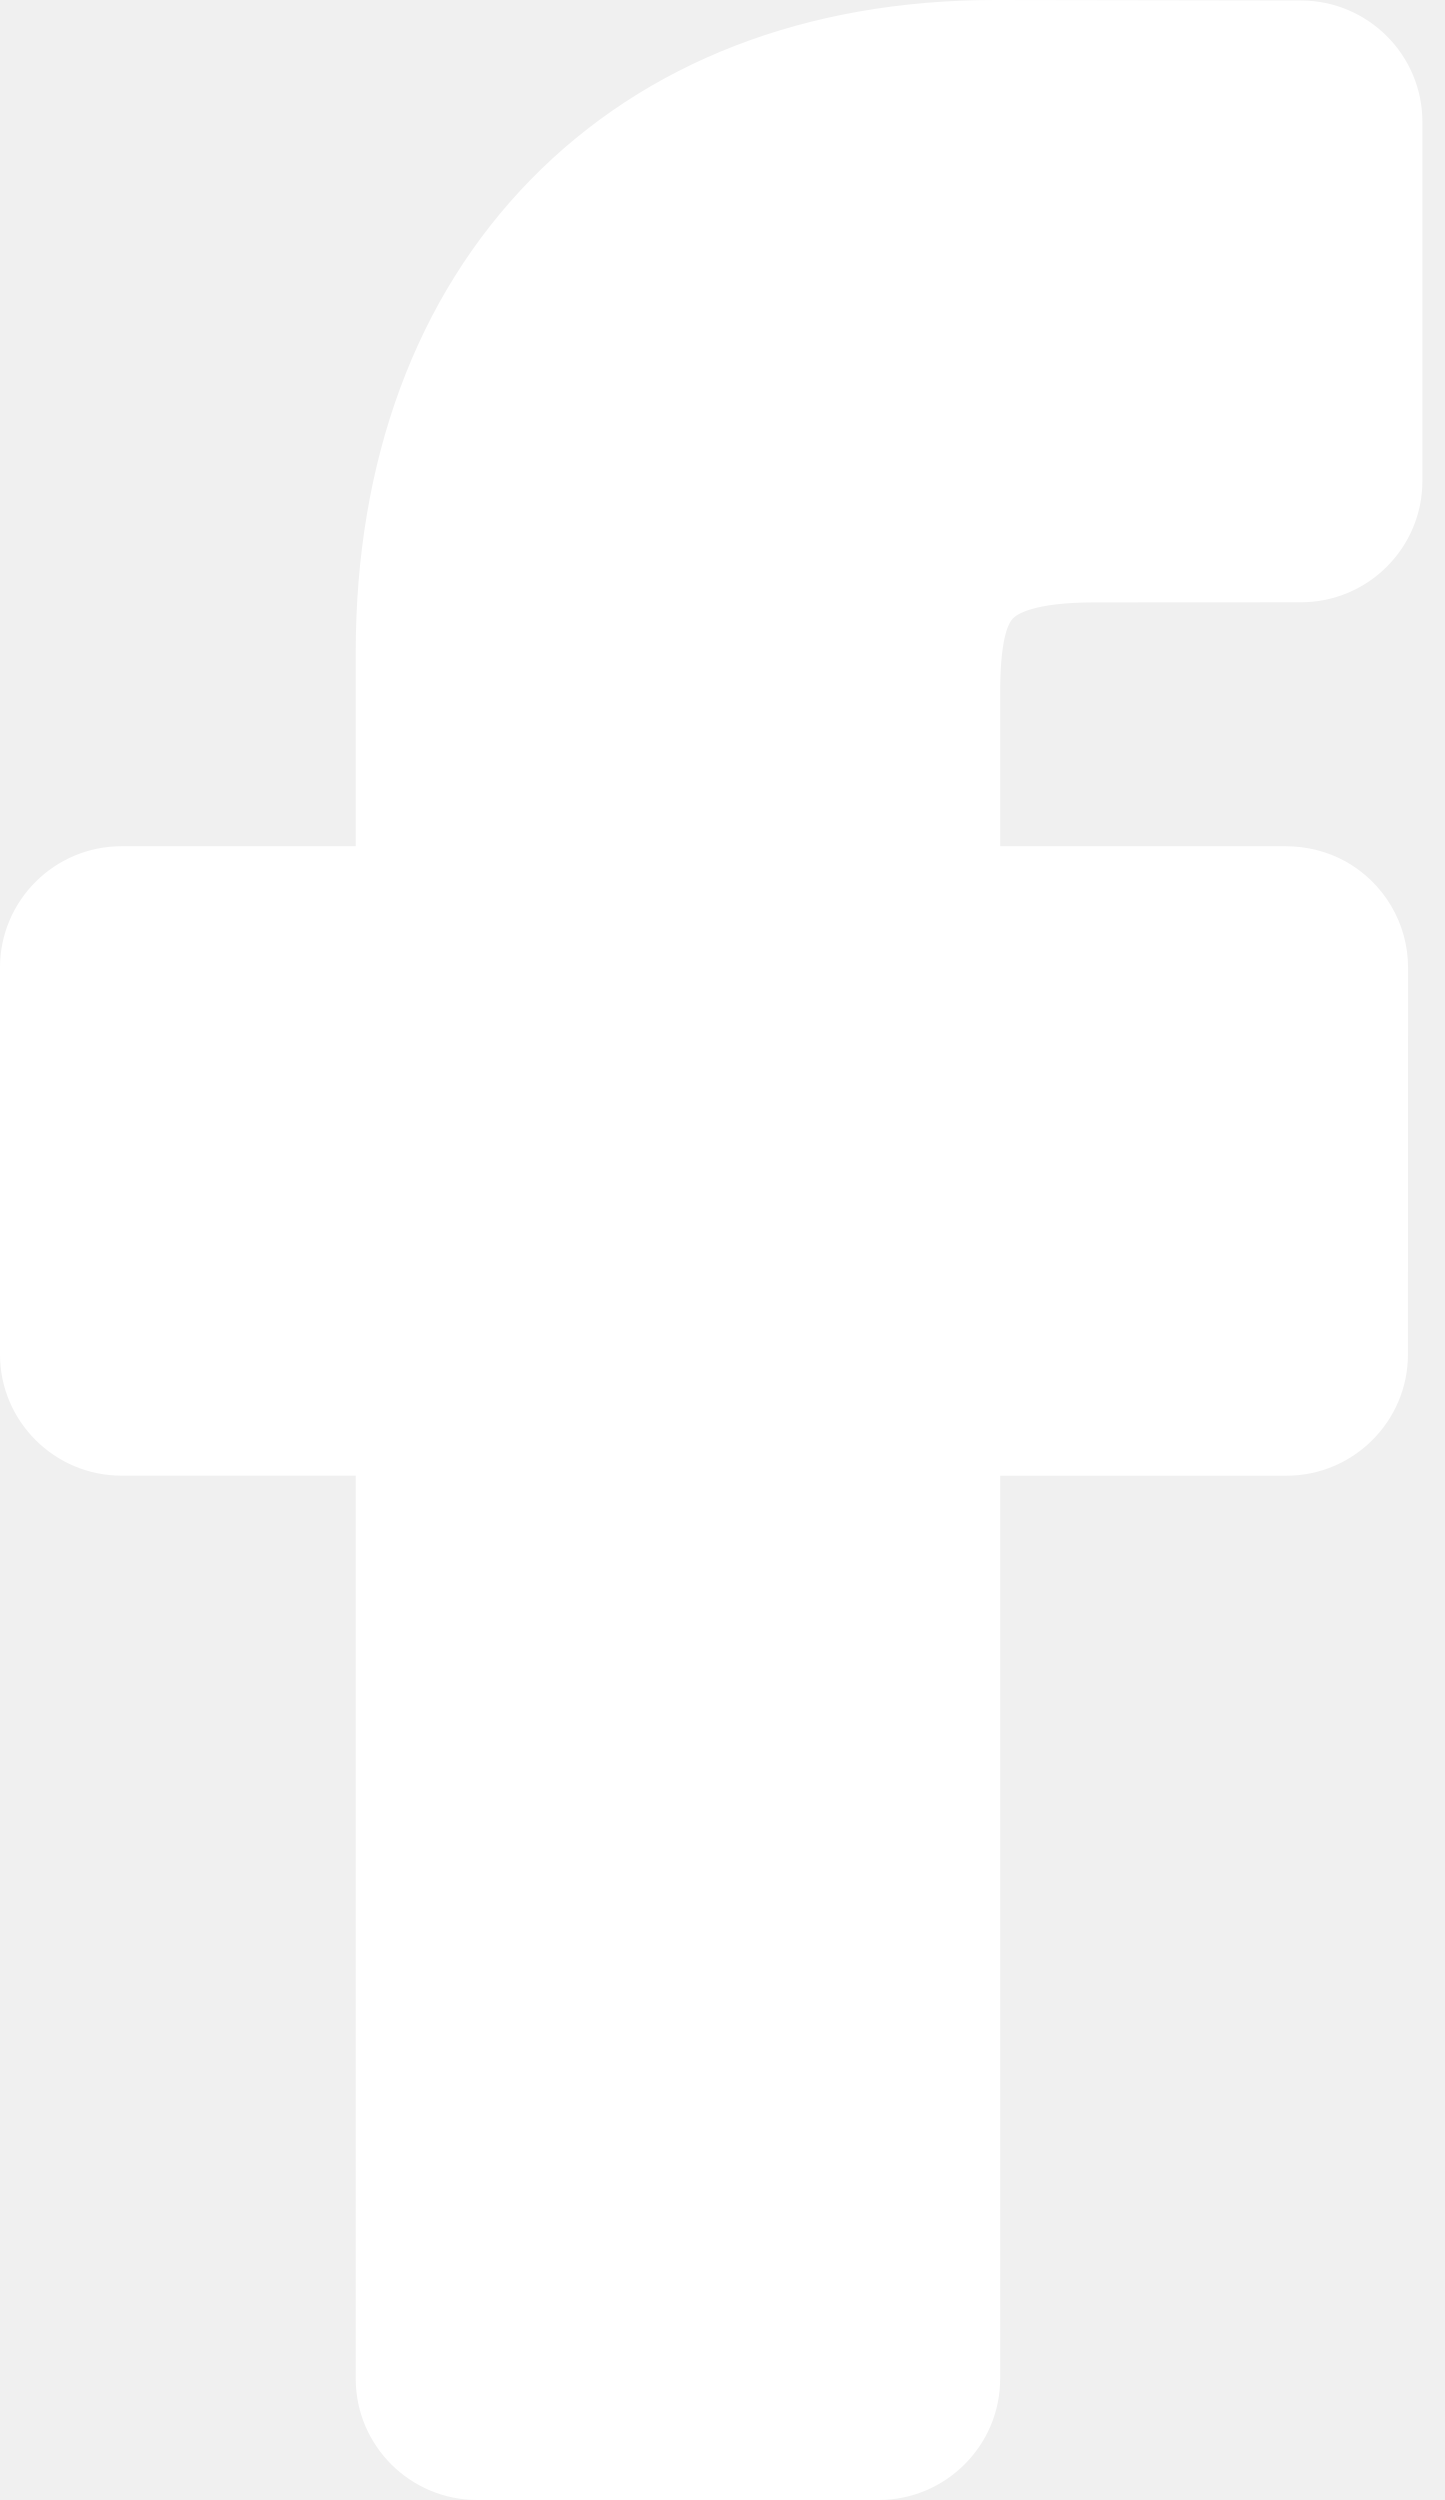
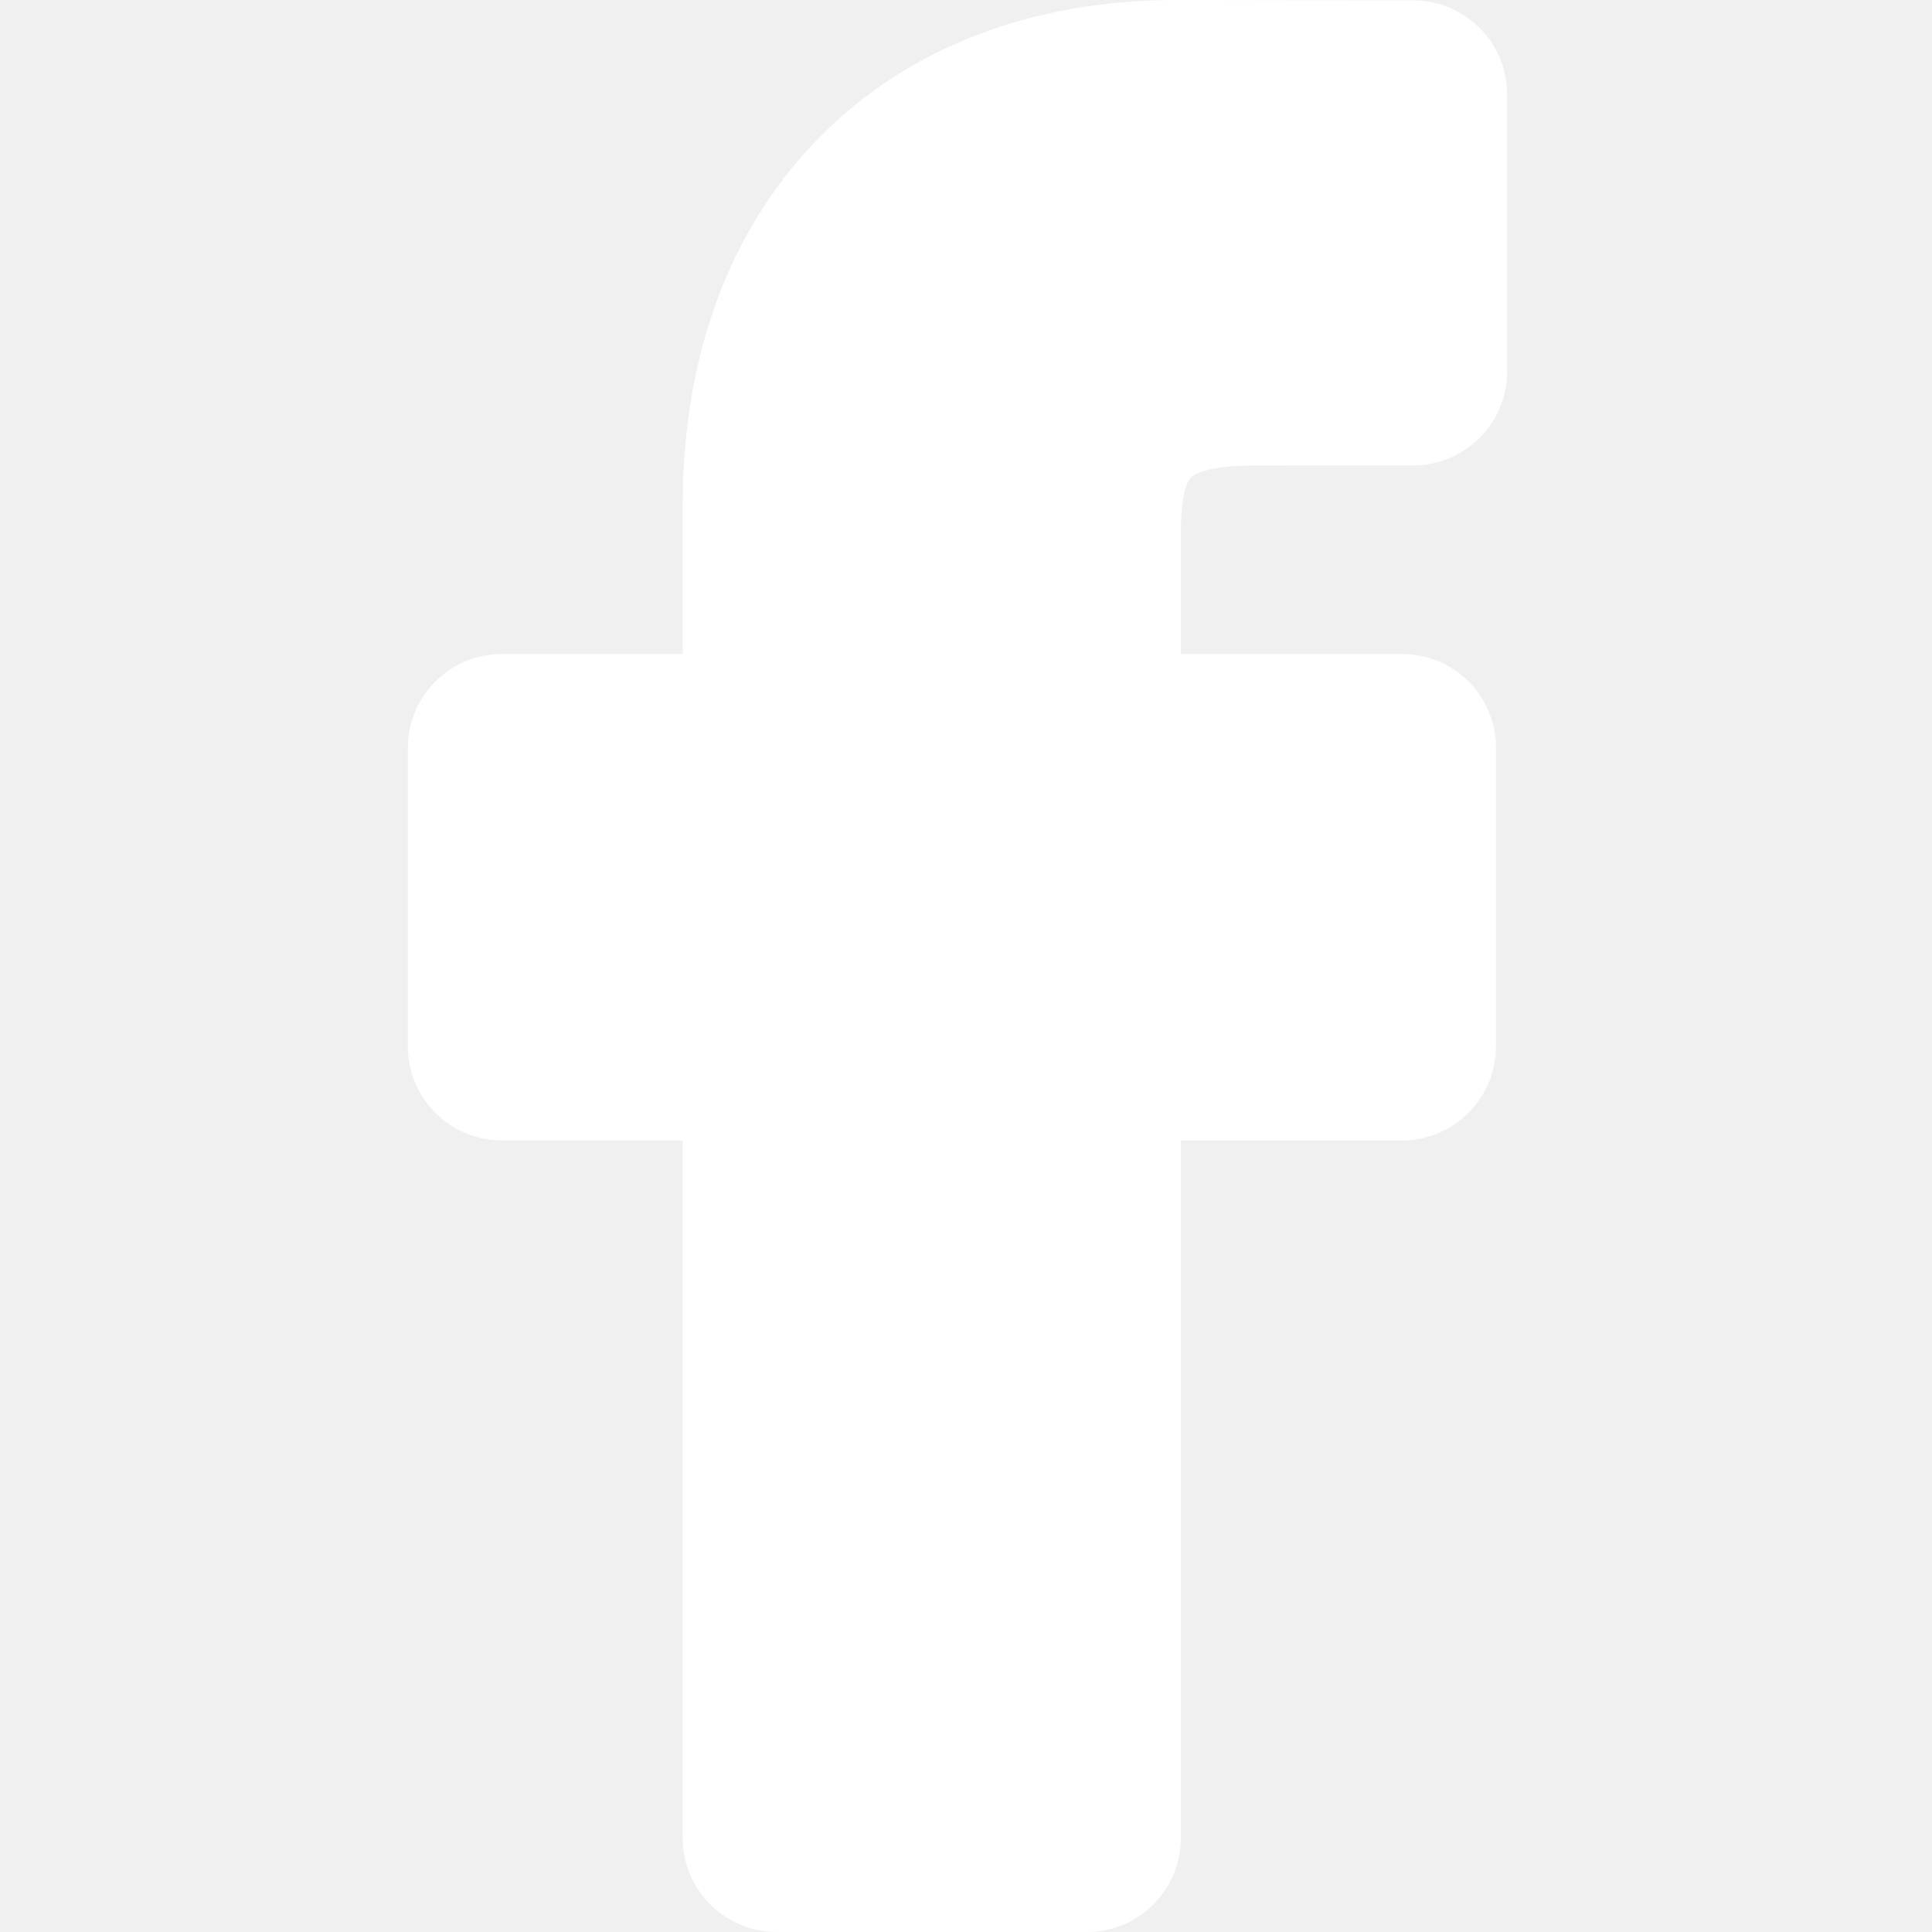
- <svg xmlns="http://www.w3.org/2000/svg" width="26" height="45" viewBox="0 0 26 45" fill="none">
+ <svg xmlns="http://www.w3.org/2000/svg" width="36" height="36" viewBox="0 0 26 45" fill="none">
  <path d="M18.226 11.139C18.287 11.069 18.575 10.843 19.707 10.843L23.416 10.841C24.622 10.841 25.603 9.862 25.603 8.659V2.192C25.603 0.99 24.624 0.011 23.419 0.009L17.91 0C14.509 0 11.619 1.119 9.55 3.236C7.491 5.344 6.403 8.286 6.403 11.744V15.232H2.188C0.982 15.232 0 16.211 0 17.415V24.38C0 25.583 0.982 26.562 2.188 26.562H6.403V42.817C6.403 44.021 7.384 45 8.591 45H15.815C17.021 45 18.003 44.021 18.003 42.817V26.563H23.155C24.361 26.563 25.343 25.583 25.343 24.38L25.345 17.415C25.345 16.625 24.914 15.893 24.22 15.506C23.898 15.327 23.523 15.232 23.137 15.232H18.003V12.477C18.003 11.579 18.124 11.253 18.226 11.139Z" fill="white" />
</svg>
